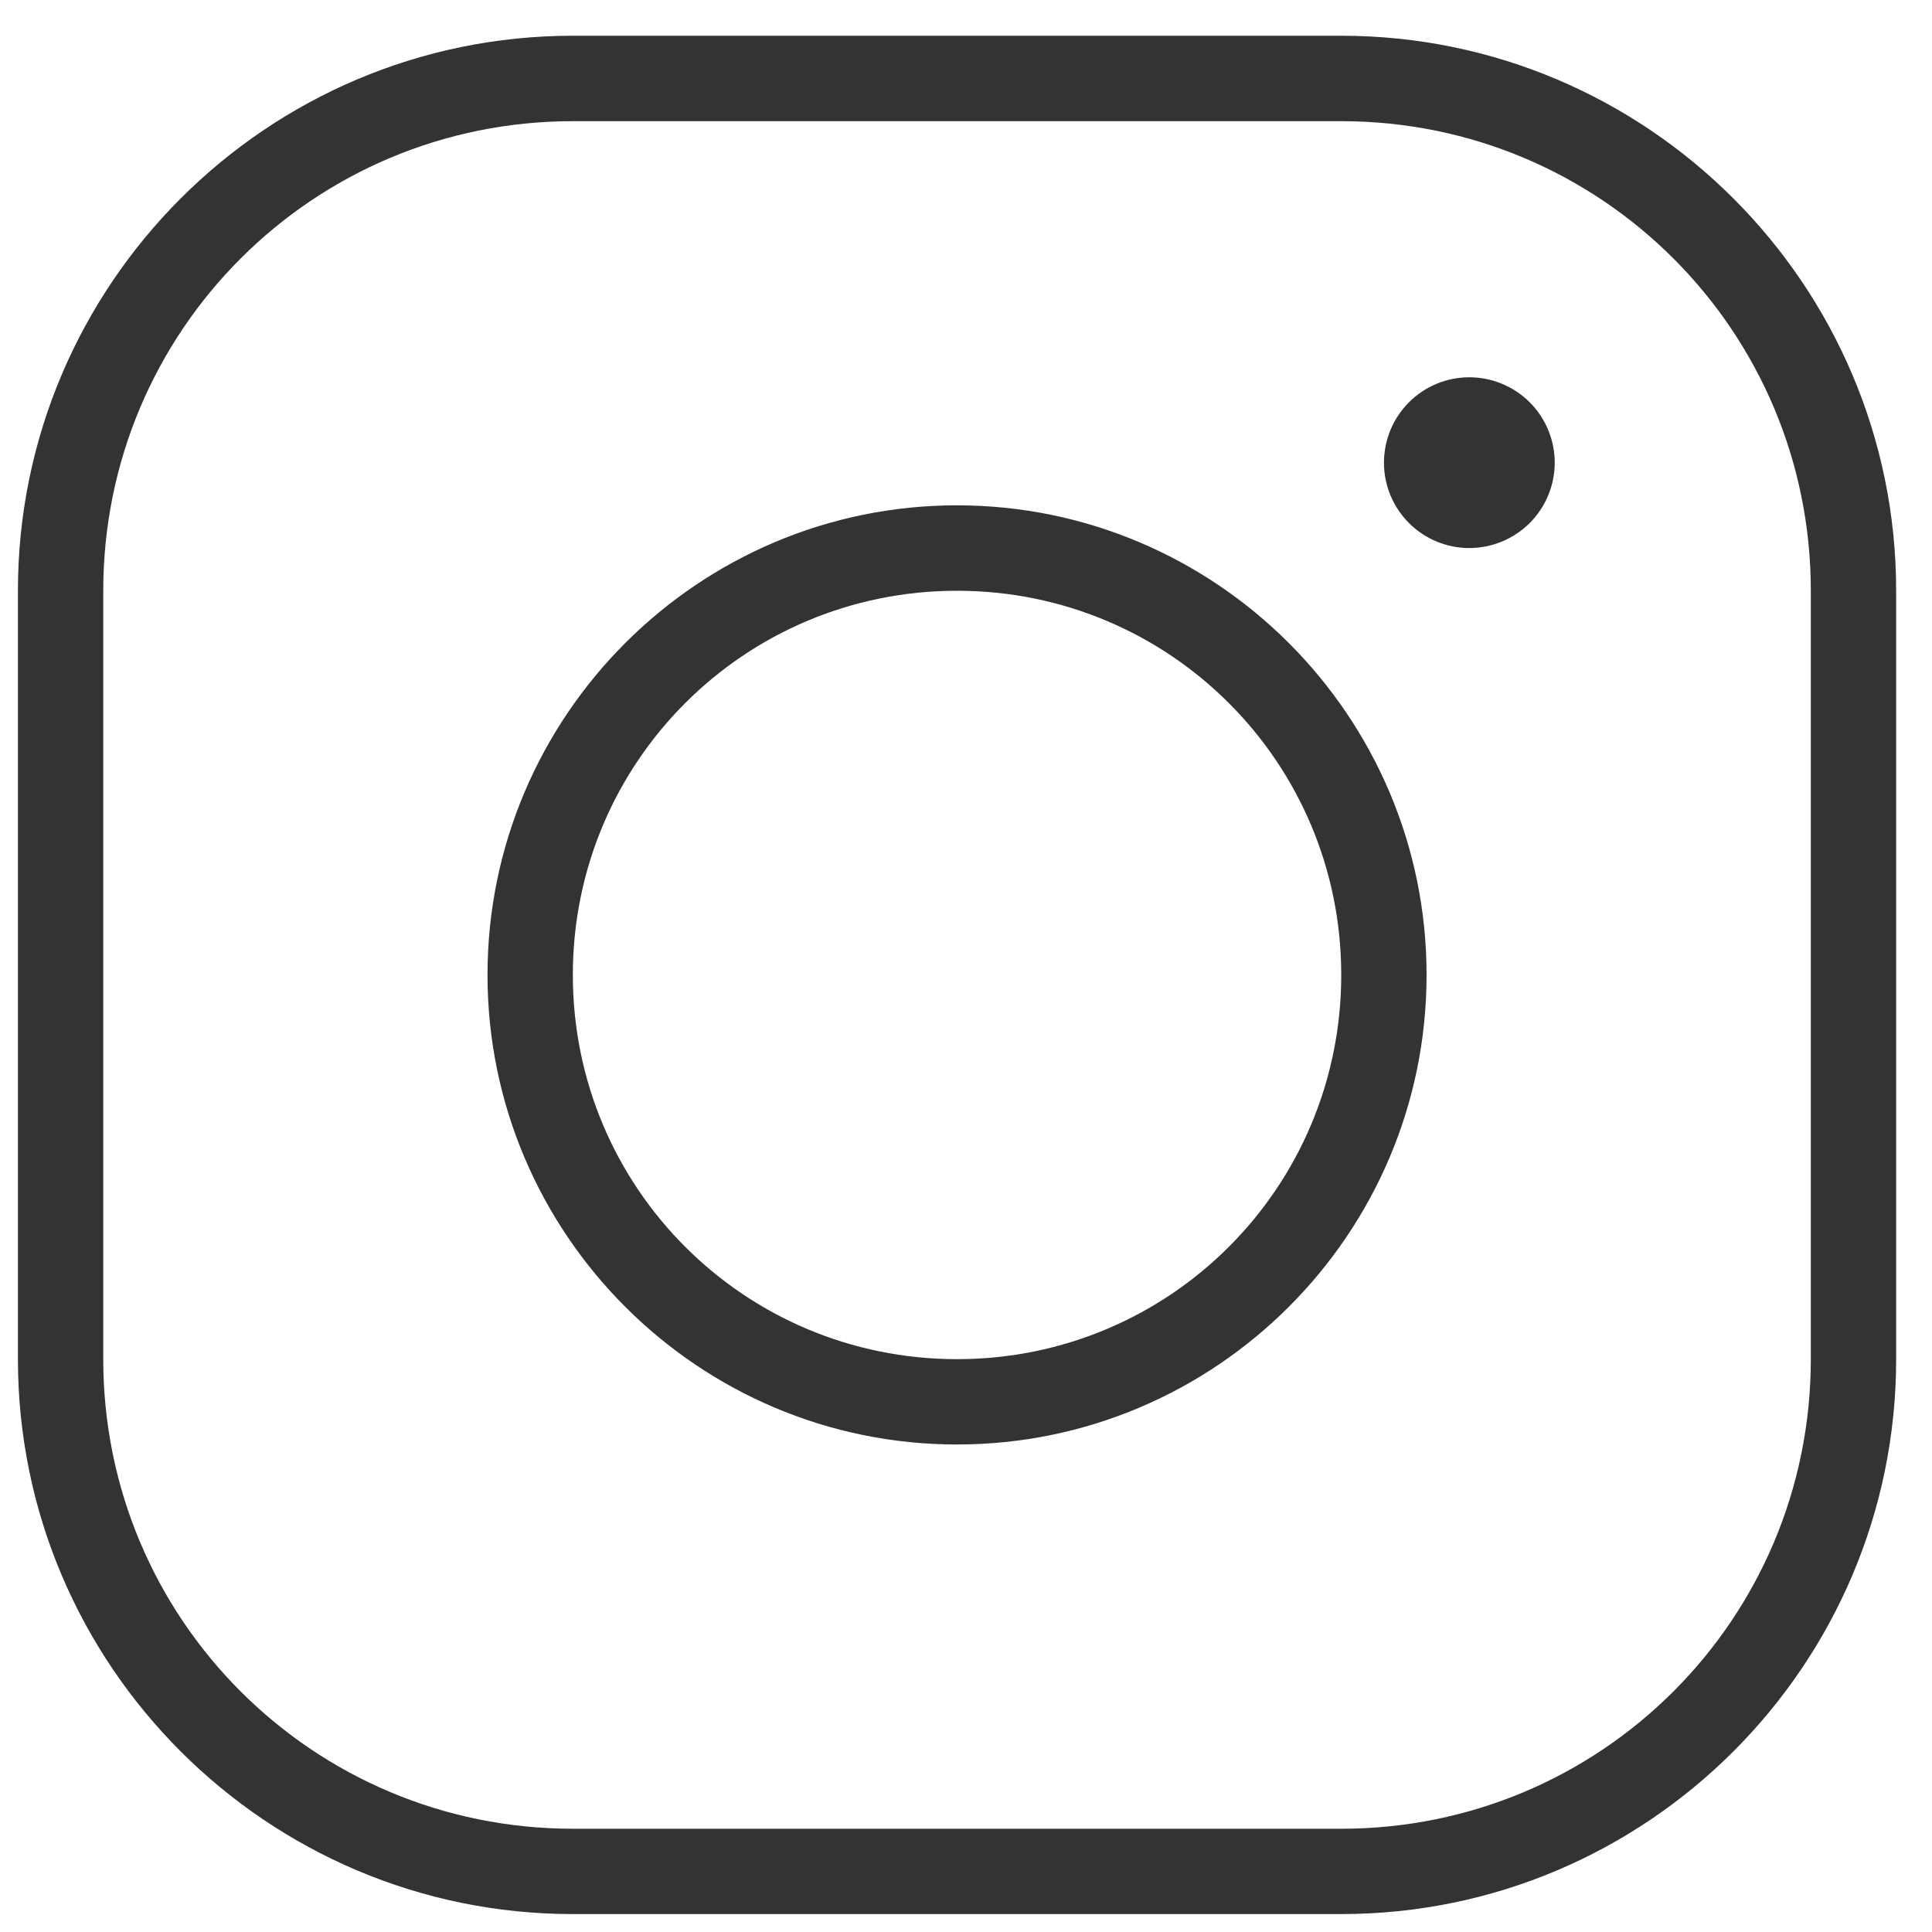
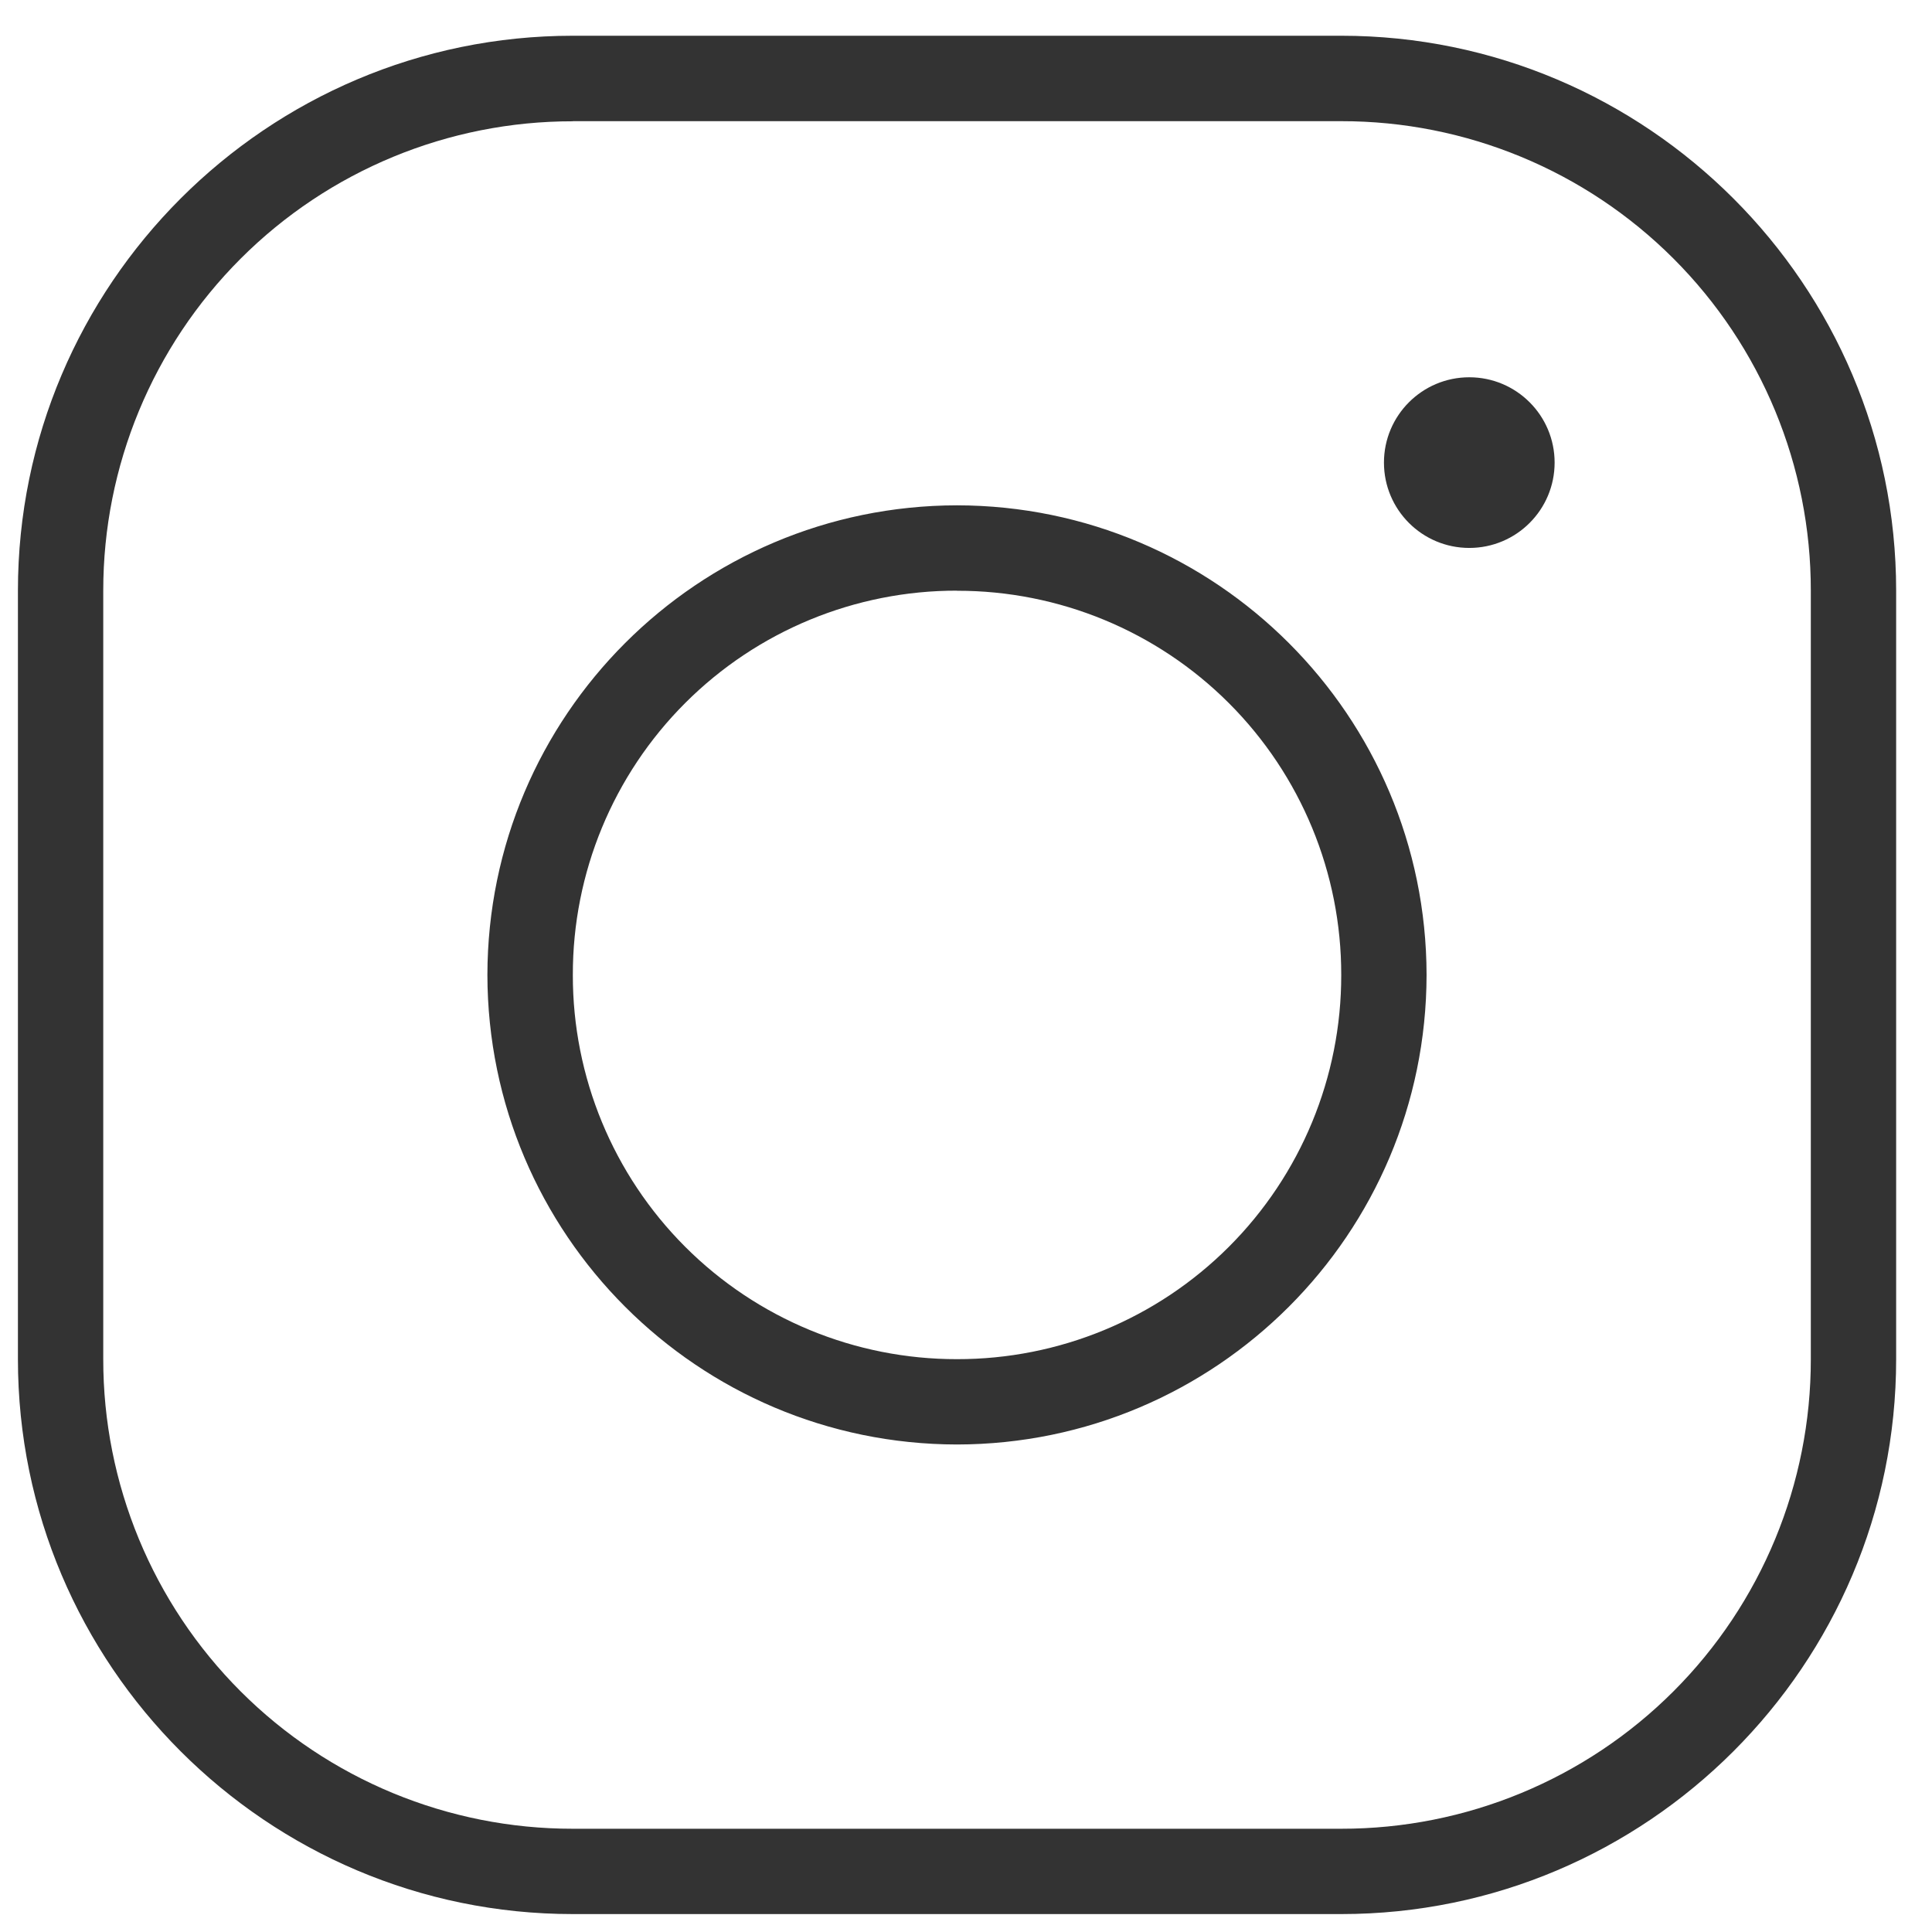
- <svg xmlns="http://www.w3.org/2000/svg" width="18" height="18" viewBox="0 0 18 18" fill="none">
-   <path d="M5.337 0.333C2.486 0.333 0.167 2.653 0.167 5.504V12.663C0.167 15.514 2.486 17.833 5.337 17.833H12.496C15.347 17.833 17.666 15.514 17.666 12.663V5.504C17.666 2.653 15.347 0.333 12.496 0.333H5.337ZM5.337 1.129H12.496C14.917 1.129 16.871 3.083 16.871 5.504V12.663C16.871 15.084 14.917 17.038 12.496 17.038H5.337C2.916 17.038 0.962 15.084 0.962 12.663V5.504C0.962 3.083 2.916 1.129 5.337 1.129ZM13.689 3.515C13.478 3.515 13.276 3.599 13.127 3.748C12.978 3.897 12.894 4.1 12.894 4.311C12.894 4.521 12.978 4.724 13.127 4.873C13.276 5.022 13.478 5.106 13.689 5.106C13.9 5.106 14.102 5.022 14.252 4.873C14.401 4.724 14.485 4.521 14.485 4.311C14.485 4.1 14.401 3.897 14.252 3.748C14.102 3.599 13.9 3.515 13.689 3.515ZM8.916 4.708C6.505 4.708 4.542 6.672 4.542 9.083C4.542 11.495 6.505 13.458 8.916 13.458C11.328 13.458 13.291 11.495 13.291 9.083C13.291 6.672 11.328 4.708 8.916 4.708ZM8.916 5.504C10.898 5.504 12.496 7.102 12.496 9.083C12.496 11.065 10.898 12.663 8.916 12.663C6.935 12.663 5.337 11.065 5.337 9.083C5.337 7.102 6.935 5.504 8.916 5.504Z" fill="#333333" />
+ <svg xmlns="http://www.w3.org/2000/svg" width="18" height="18" fill="none">
+   <path d="M5.337.333c-2.85 0-5.17 2.32-5.17 5.17v7.16c0 2.85 2.32 5.17 5.17 5.17h7.159c2.85 0 5.17-2.32 5.17-5.17v-7.16c0-2.85-2.32-5.17-5.17-5.17H5.337Zm0 .796h7.159a4.37 4.37 0 0 1 4.375 4.375v7.159a4.37 4.37 0 0 1-4.375 4.375H5.337a4.37 4.37 0 0 1-4.375-4.375v-7.16A4.37 4.37 0 0 1 5.337 1.13Zm8.352 2.386a.795.795 0 1 0 0 1.59.795.795 0 0 0 0-1.59ZM8.916 4.708a4.381 4.381 0 0 0-4.375 4.375 4.381 4.381 0 0 0 4.375 4.375 4.381 4.381 0 0 0 4.375-4.375 4.381 4.381 0 0 0-4.375-4.375Zm0 .796a3.574 3.574 0 0 1 3.58 3.58 3.574 3.574 0 0 1-3.58 3.579 3.574 3.574 0 0 1-3.579-3.58 3.574 3.574 0 0 1 3.58-3.58Z" fill="#333" />
</svg>
